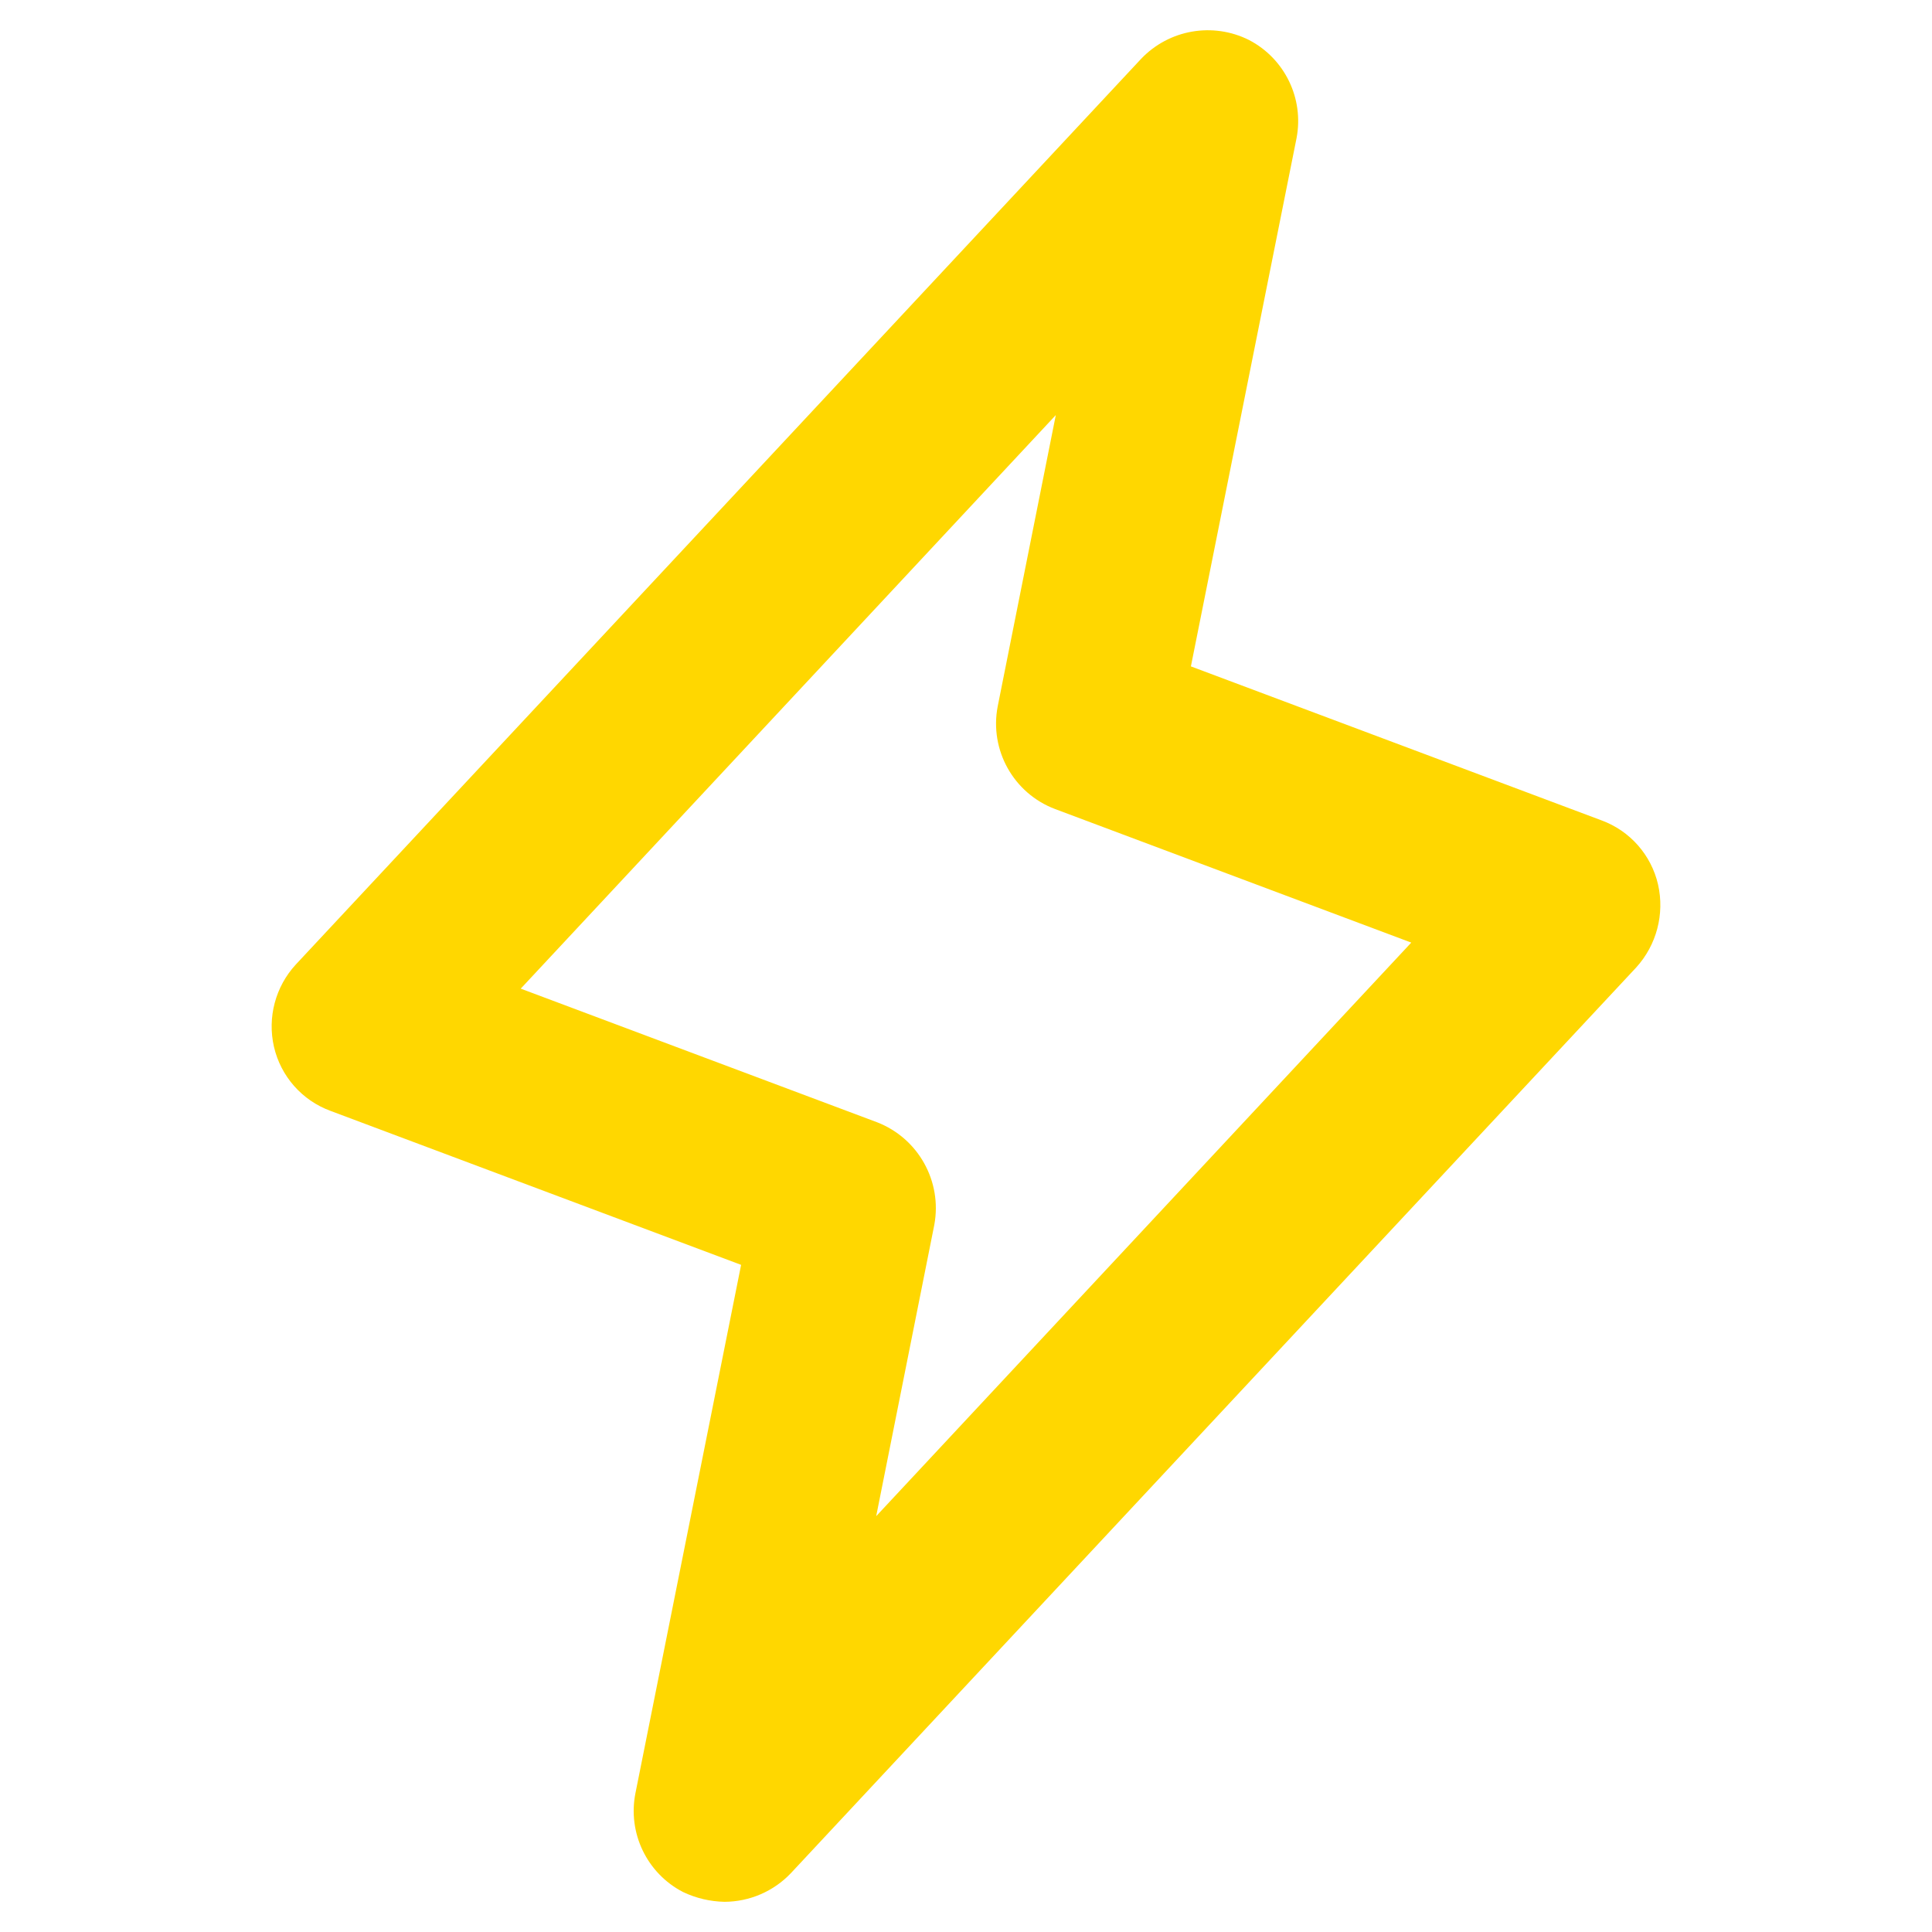
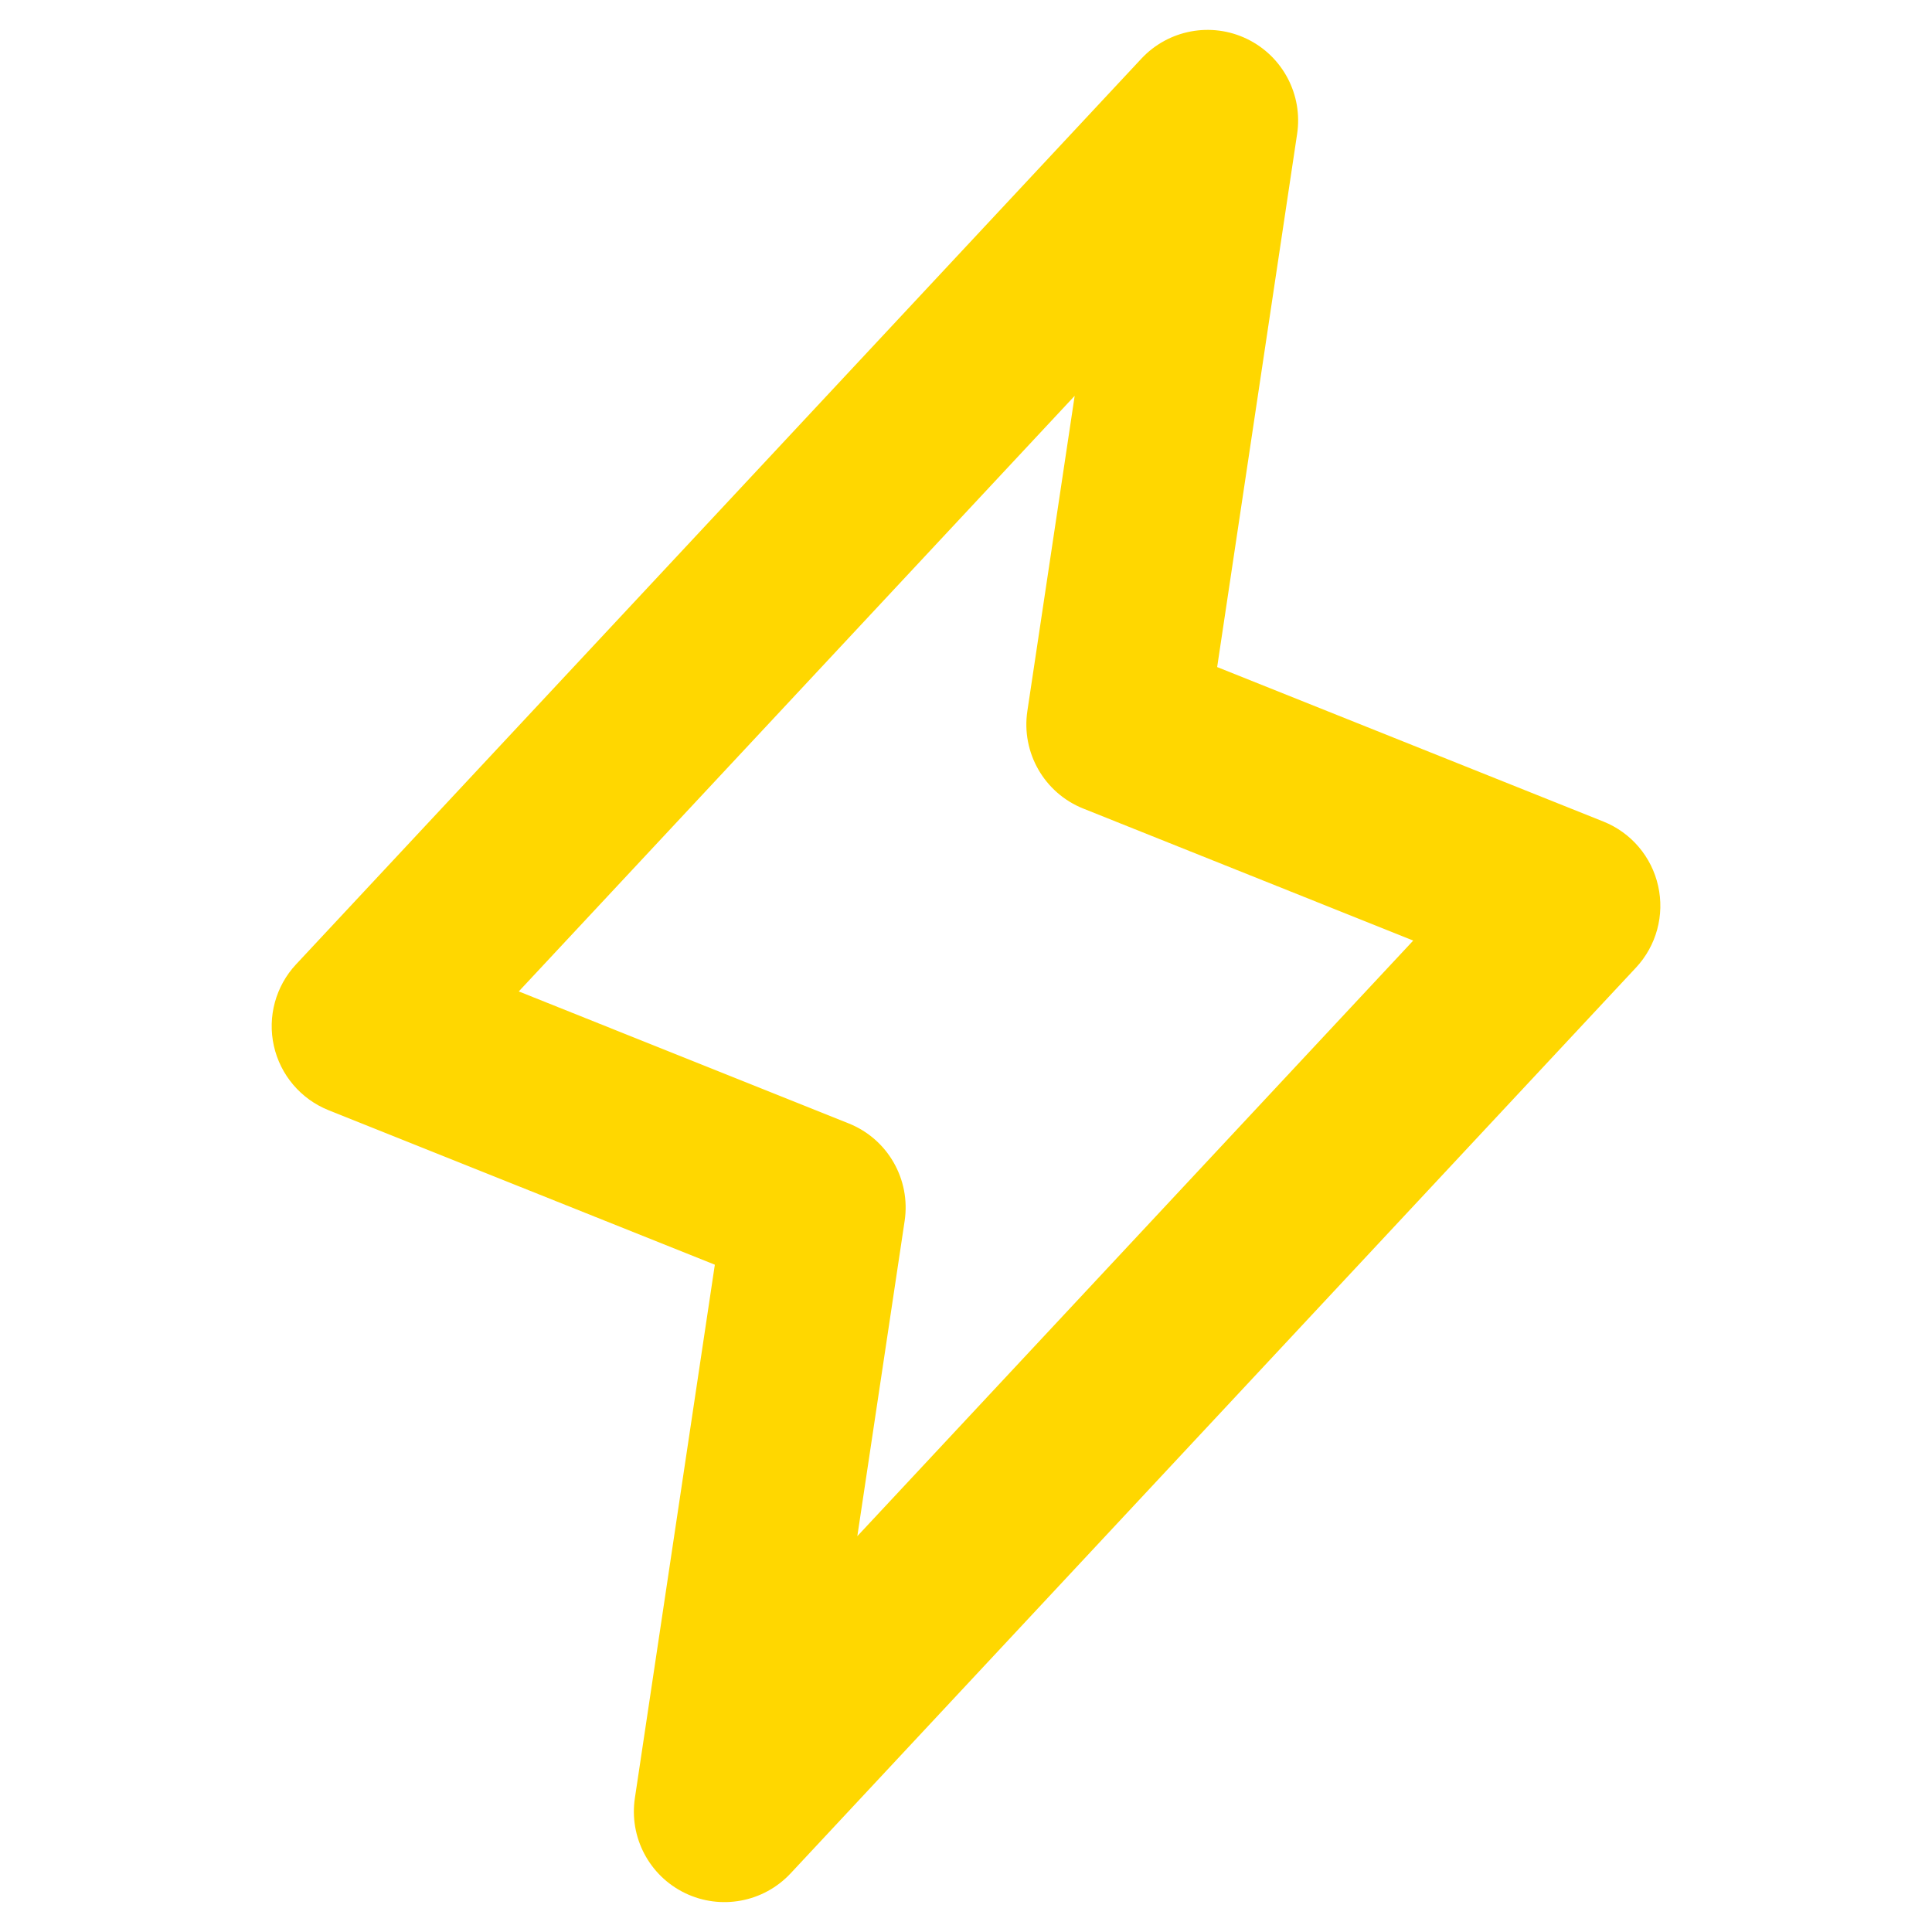
<svg xmlns="http://www.w3.org/2000/svg" viewbox="0 0 256 256" class="phosphor-svg" height="256px" width="256px" fill="gold" style="vertical-align:-0.25em;">
-   <path d="M96,252a13.4,13.4,0,0,1-5.5-1.3,12.1,12.1,0,0,1-6.3-13.1l14-70L43.8,147.2a11.9,11.9,0,0,1-7.5-8.5,12.1,12.1,0,0,1,2.9-10.9l112-120a12.2,12.2,0,0,1,14.3-2.5,12.1,12.1,0,0,1,6.3,13l-14,70,54.4,20.4a11.9,11.9,0,0,1,7.5,8.5,12.3,12.3,0,0,1-2.9,11l-112,120A12.2,12.2,0,0,1,96,252ZM69,131l47.2,17.7a12.2,12.2,0,0,1,7.6,13.6l-7.7,38.6,70.9-76-47.2-17.7a12.1,12.1,0,0,1-7.6-13.6L139.9,55Z" />
+   <path d="M219.71,117.38a12,12,0,0,0-7.25-8.52L161.28,88.39l10.59-70.61a12,12,0,0,0-20.64-10l-112,120a12,12,0,0,0,4.31,19.33l51.18,20.47L84.13,238.22a12,12,0,0,0,20.64,10l112-120A12,12,0,0,0,219.71,117.38ZM113.6,203.55l6.27-41.77a12,12,0,0,0-7.41-12.92L68.74,131.37,142.4,52.45l-6.27,41.77a12,12,0,0,0,7.41,12.92l43.72,17.49Z" />
</svg>
